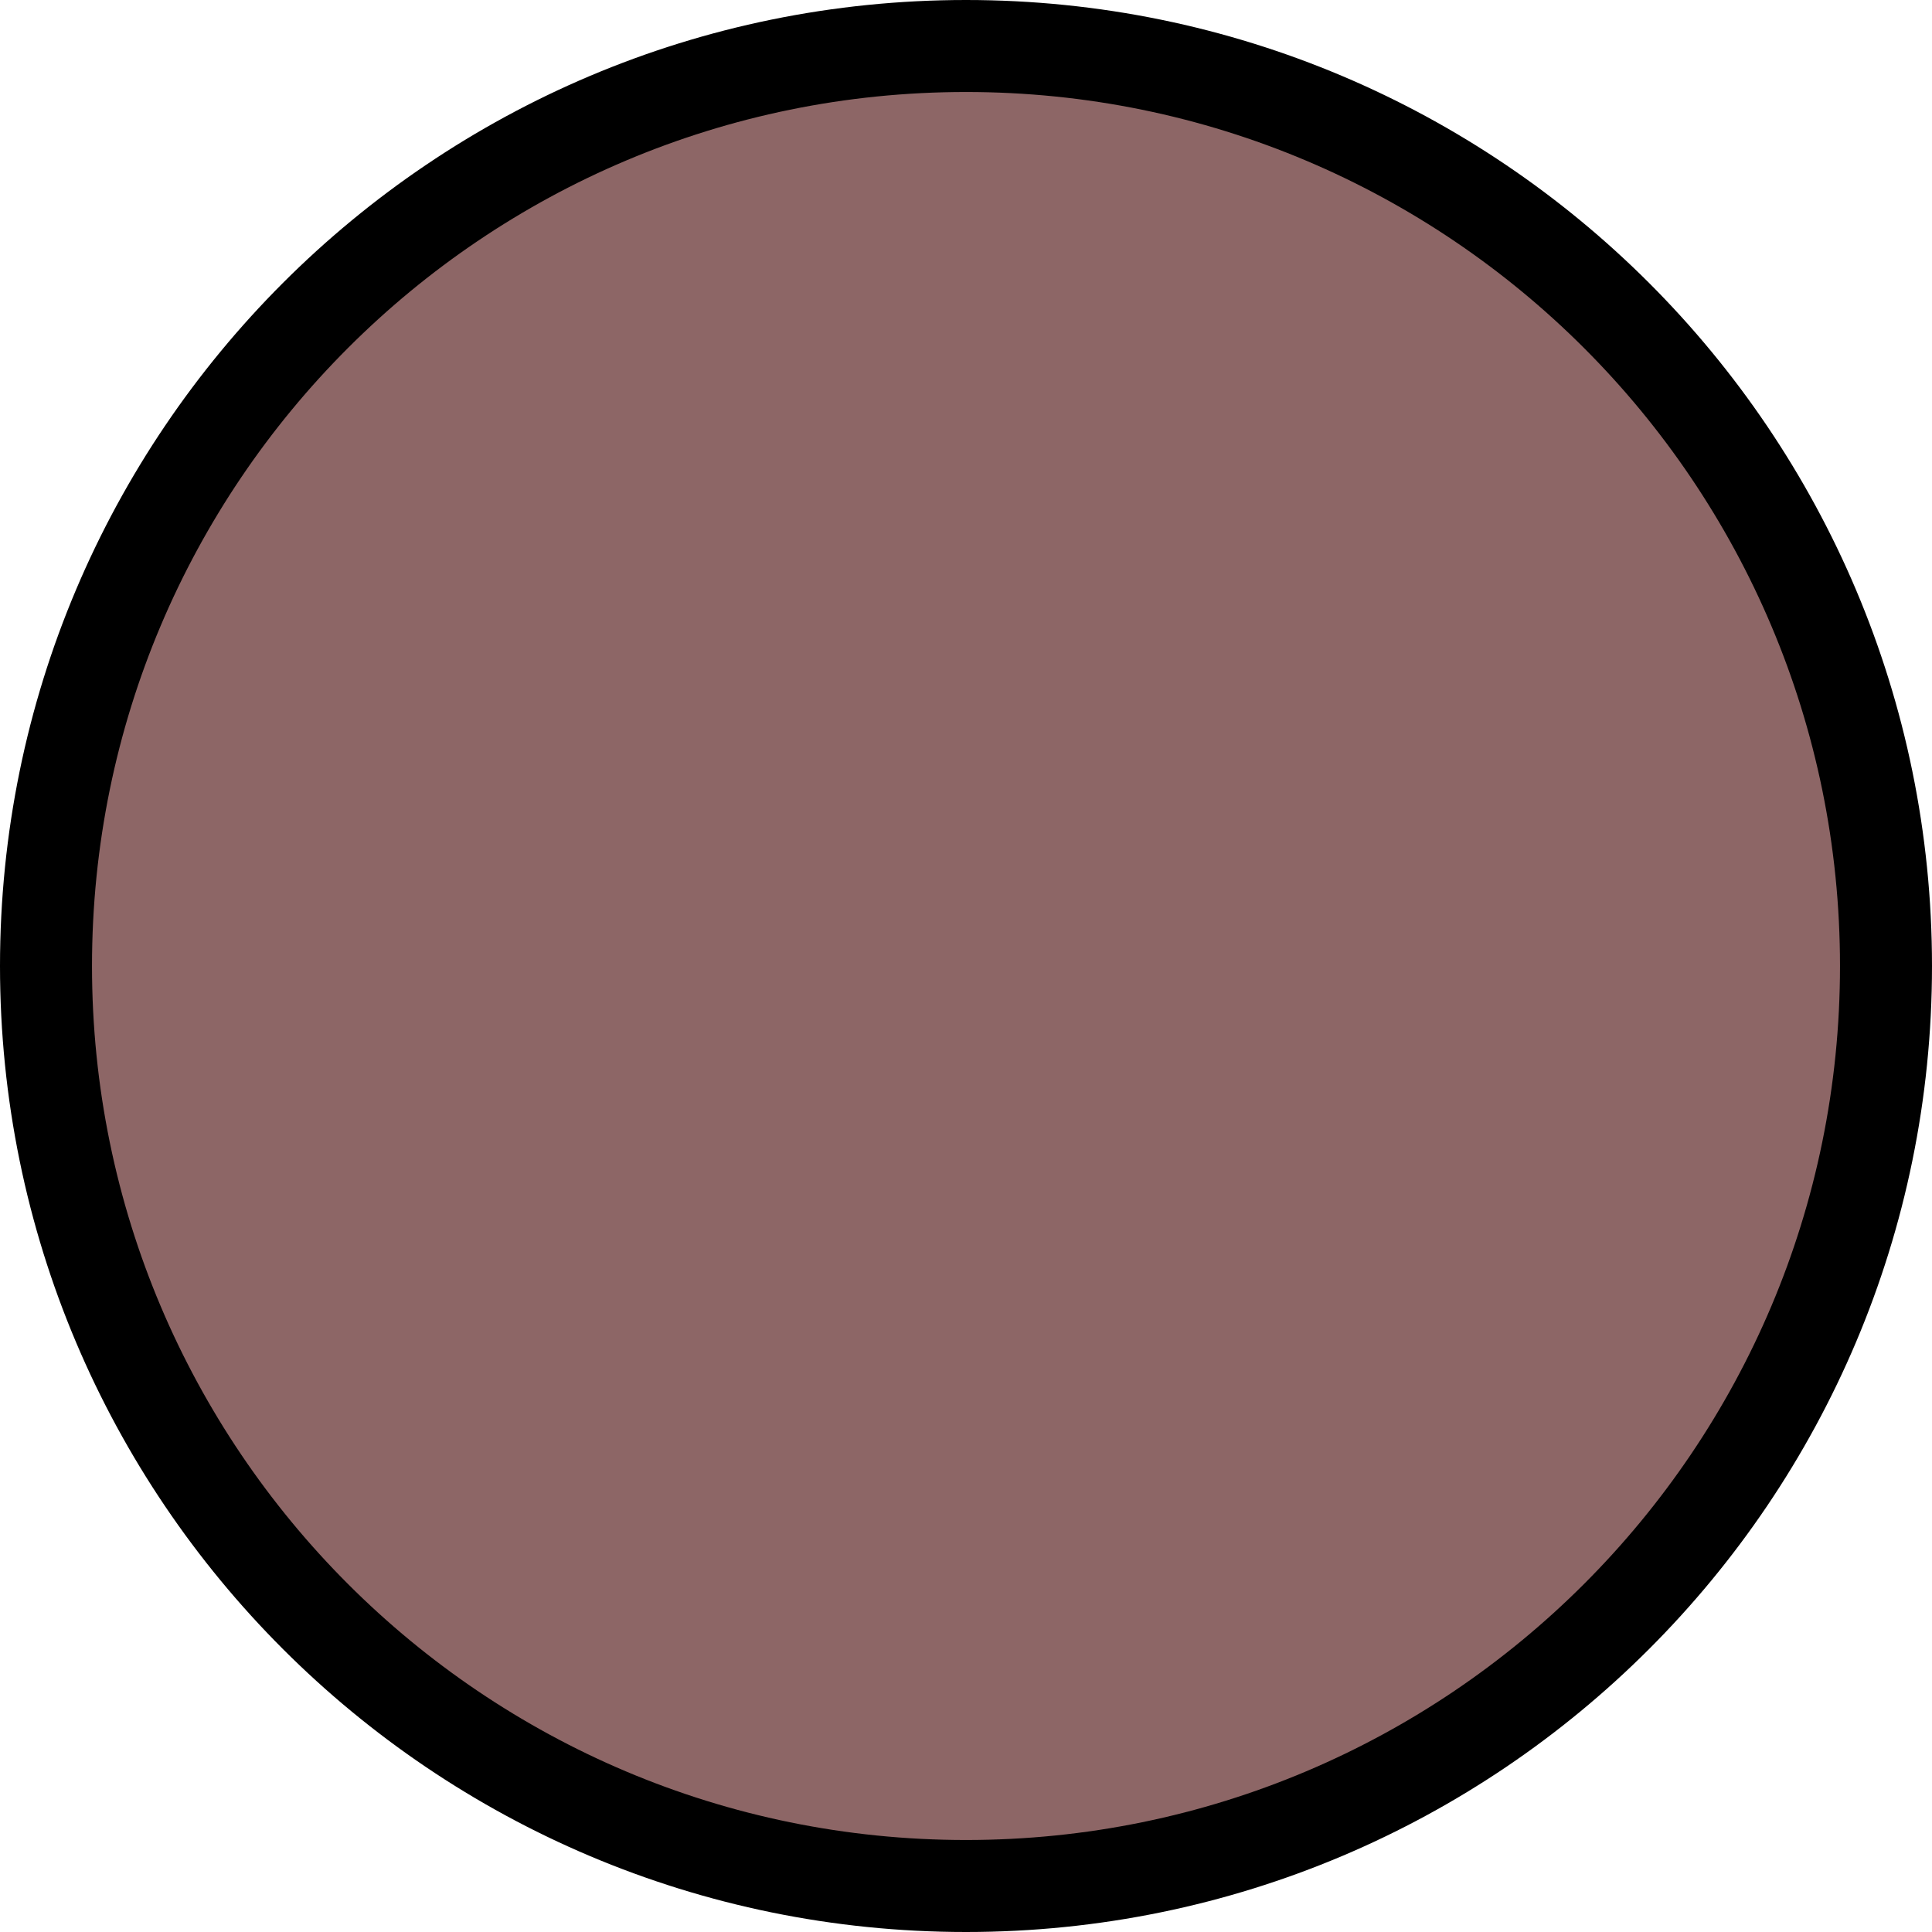
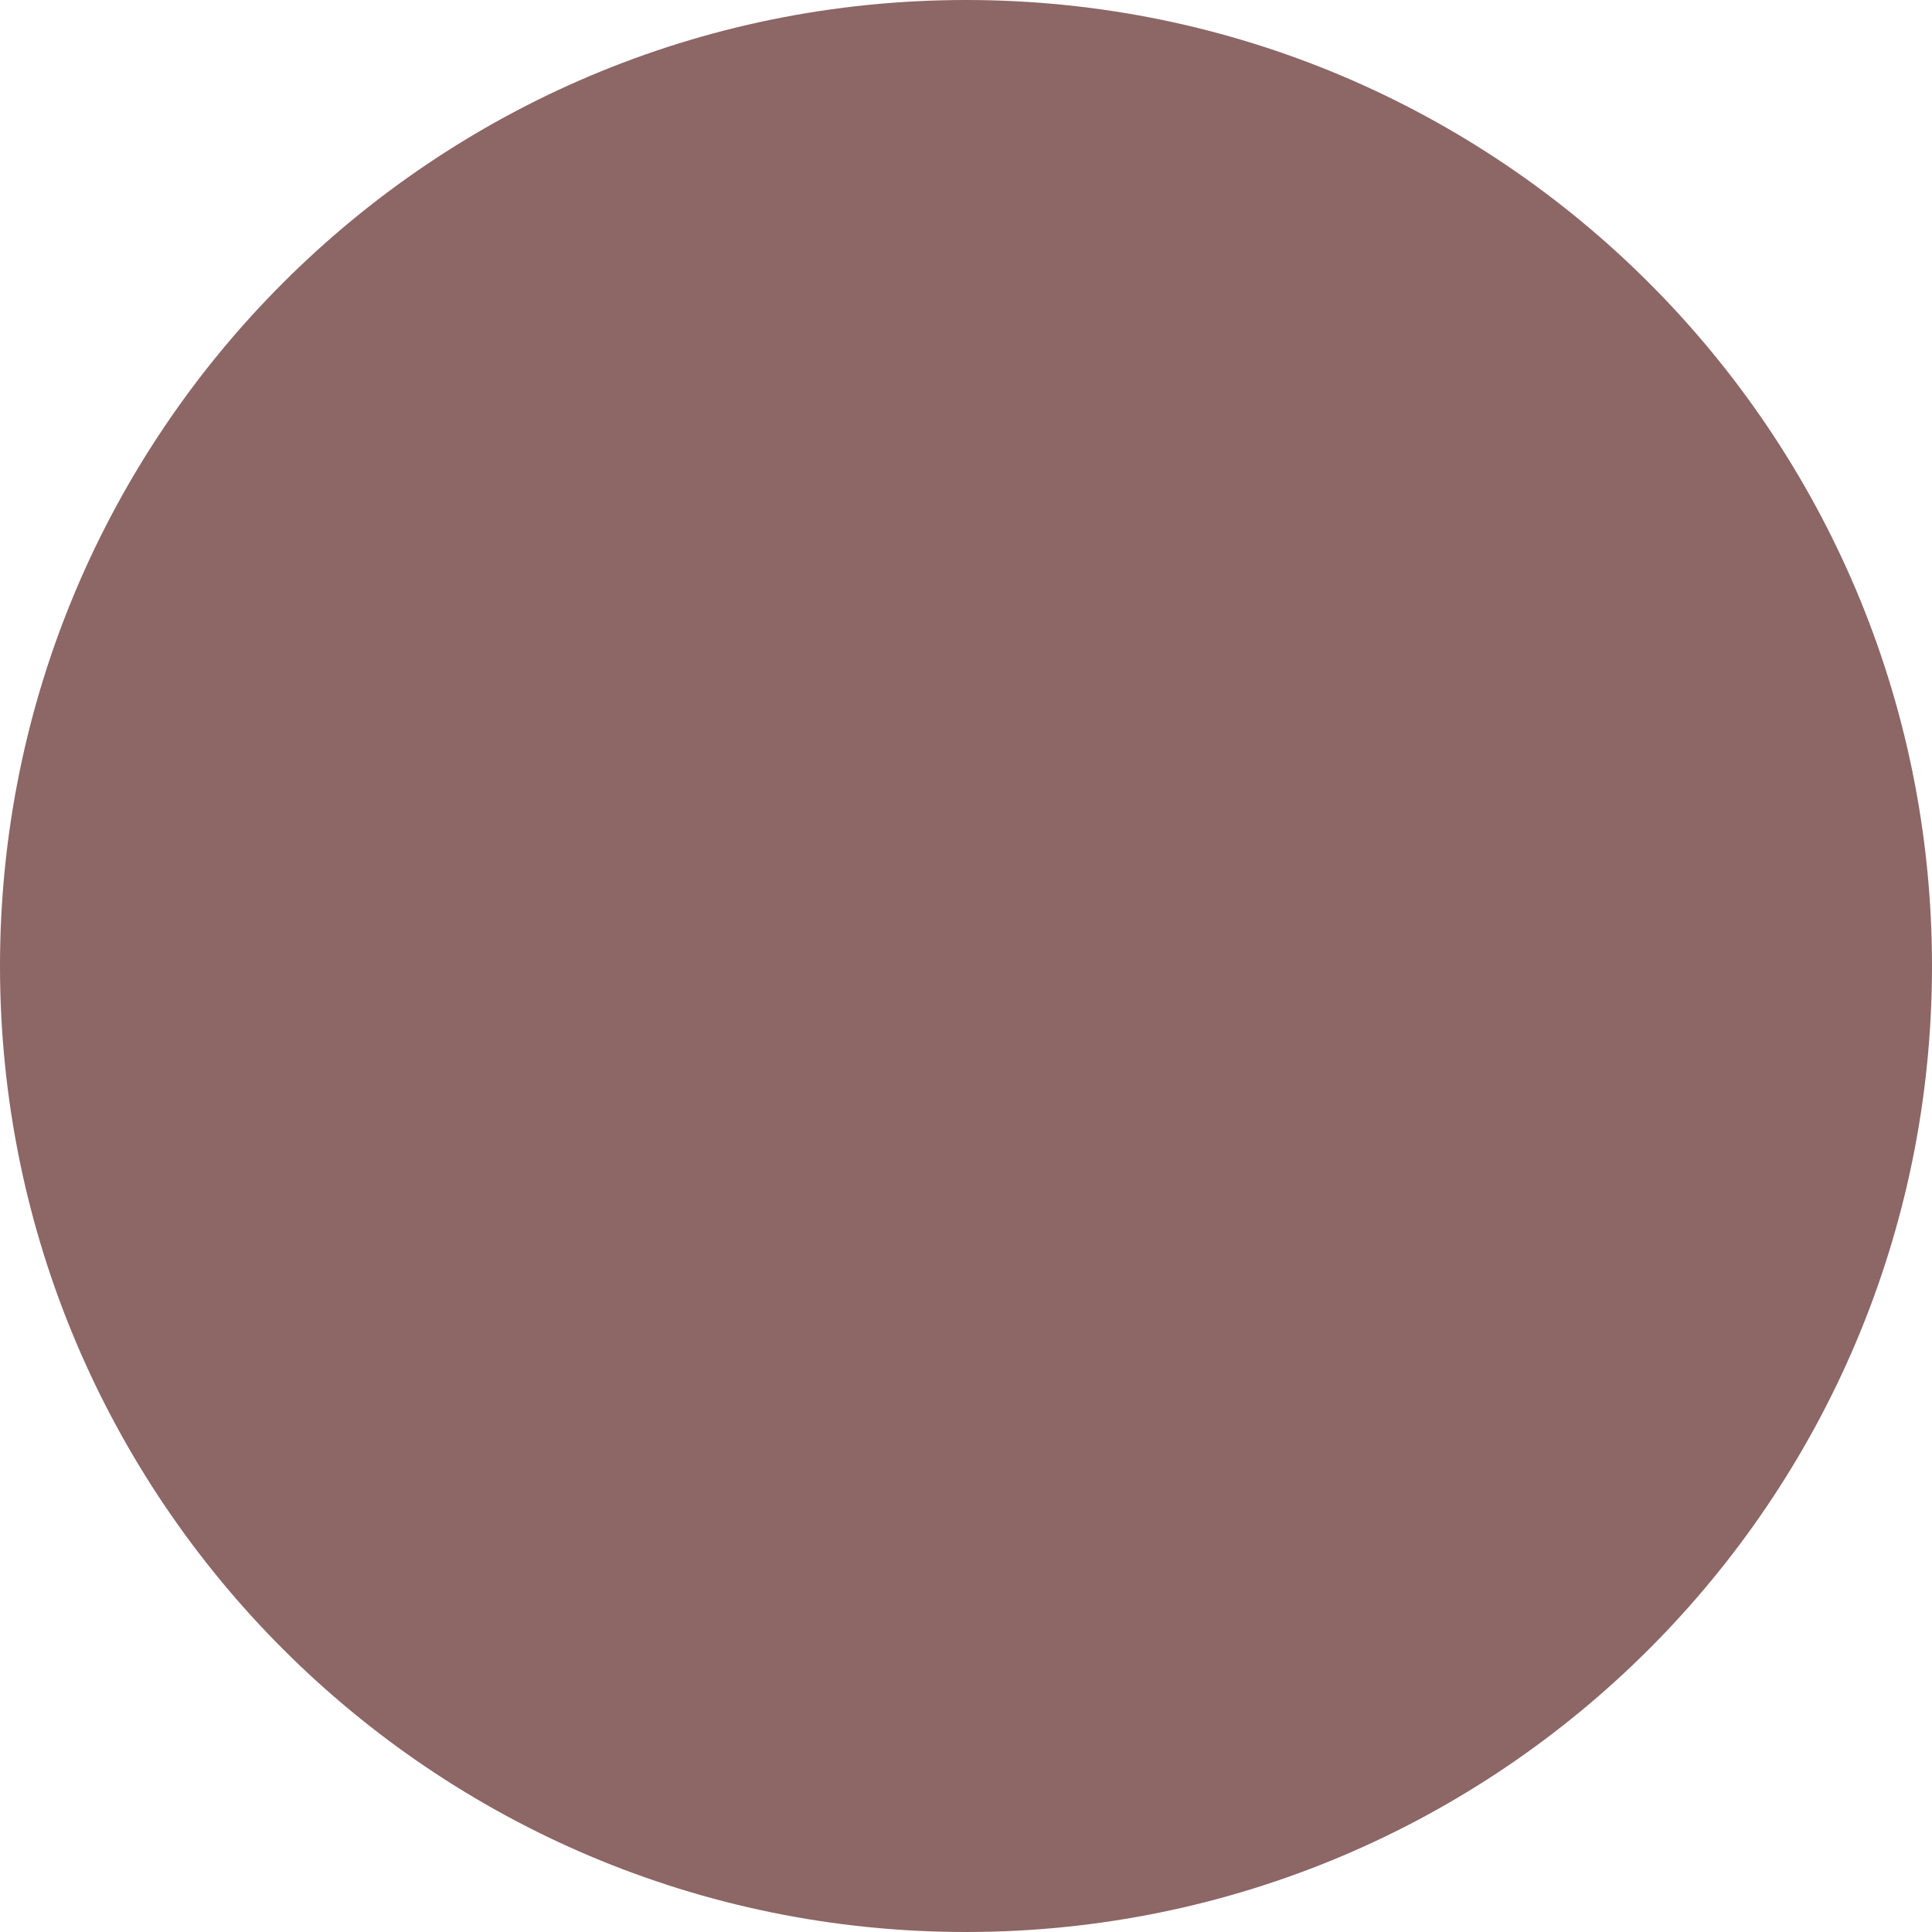
- <svg xmlns="http://www.w3.org/2000/svg" style="background-color: rgb(255, 255, 255);" version="1.1" width="21px" height="21px" viewBox="-0.5 -0.5 21 21" content="&lt;mxfile host=&quot;www.draw.io&quot; modified=&quot;2019-10-10T11:03:43.072Z&quot; agent=&quot;Mozilla/5.0 (X11; Ubuntu; Linux x86_64; rv:66.0) Gecko/20100101 Firefox/66.0&quot; version=&quot;12.1.0&quot; etag=&quot;ncdUjhjR0Wji5JqKniYX&quot; type=&quot;google&quot; pages=&quot;1&quot;&gt;&lt;diagram id=&quot;NCc5iWtsdScqUkaZu2zo&quot;&gt;jZJNb4MwDIZ/DXcgU9Vdy7rtshOHnSNiSKSAUXAH7NfPNAkfqiqNC/ZjO4lfOxFFO3042esvVGCTPFVTIt6SPM/y9My/hcyenF5TDxpnVEjaQGl+IcCYdjMKhkMiIVoy/RFW2HVQ0YFJ53A8ptVoj7f2soEHUFbSPtJvo0gHekrTLfAJptG0dhwirYzZAQxaKhx3SFwTUThE8lY7FWAX9aIwvu79SXR9mYOO/lOQ+4IfaW+hufAummO3XMDCsnMZtSEoe1ktkZFny0xTa9nL2JRD79WuzQR8/qU21hZo0d0PEmd14o95uBMcwfT03dmqBu8RYAvkZk6JBVmUNOyQeAn+uE0kiqx3s4hMhh1o1qM3ldgIQkV3G8g9tttrcf0D&lt;/diagram&gt;&lt;/mxfile&gt;">
+ <svg xmlns="http://www.w3.org/2000/svg" style="background-color: rgb(255, 255, 255);" version="1.1" width="21px" height="21px" viewBox="-0.5 -0.5 21 21" content="&lt;mxfile host=&quot;www.draw.io&quot; modified=&quot;2019-10-10T14:24:37.504Z&quot; agent=&quot;Mozilla/5.0 (X11; Ubuntu; Linux x86_64; rv:66.0) Gecko/20100101 Firefox/66.0&quot; version=&quot;12.1.0&quot; etag=&quot;TTsEJgMv5_y_yyEtZ_jy&quot; type=&quot;google&quot; pages=&quot;1&quot;&gt;&lt;diagram id=&quot;cdUrTVj3M39IEq-aaKMU&quot;&gt;jZJNb4MwDIZ/DXcgU9VdS7vtslMPO0fEkGihRsEddL9+pjh8qKq0Xho/rx3i105U0QzvQbf2Ew34JE/NkKhjkudZnu75byS3iexe0wnUwRlJWsDZ/YLAmHZ1BrpNIiF6cu0Wlni5QEkbpkPAfptWod9+tdU1PIBzqf0j/XKGrNBdmi7CB7ja0tyxKI2O2QI6qw32K6ROiSoCIk2nZijAj+5FY6a6tyfq/LIAF/pPQT4V/Gh/lebkXXSL3XIBG8vBobeO4NzqclR6ni0zS43nKOOj7trJ7coNwPcfKud9gR7D/SK1Nzv+Me8o4DeslaMo8hoIBMPTjrLZJ94wwAYo3DglFmTRbNku9SJxv8wq2m9XU4pMy3bU89WLf3wQC2O4jOqurTZenf4A&lt;/diagram&gt;&lt;/mxfile&gt;">
  <defs />
  <g>
-     <ellipse cx="10" cy="10" rx="10" ry="10" fill="#8d6666" stroke="#000000" pointer-events="none" />
+     <ellipse cx="10" cy="10" rx="10" ry="10" fill="#8d6666" stroke="#8d6666" pointer-events="none" />
  </g>
</svg>
